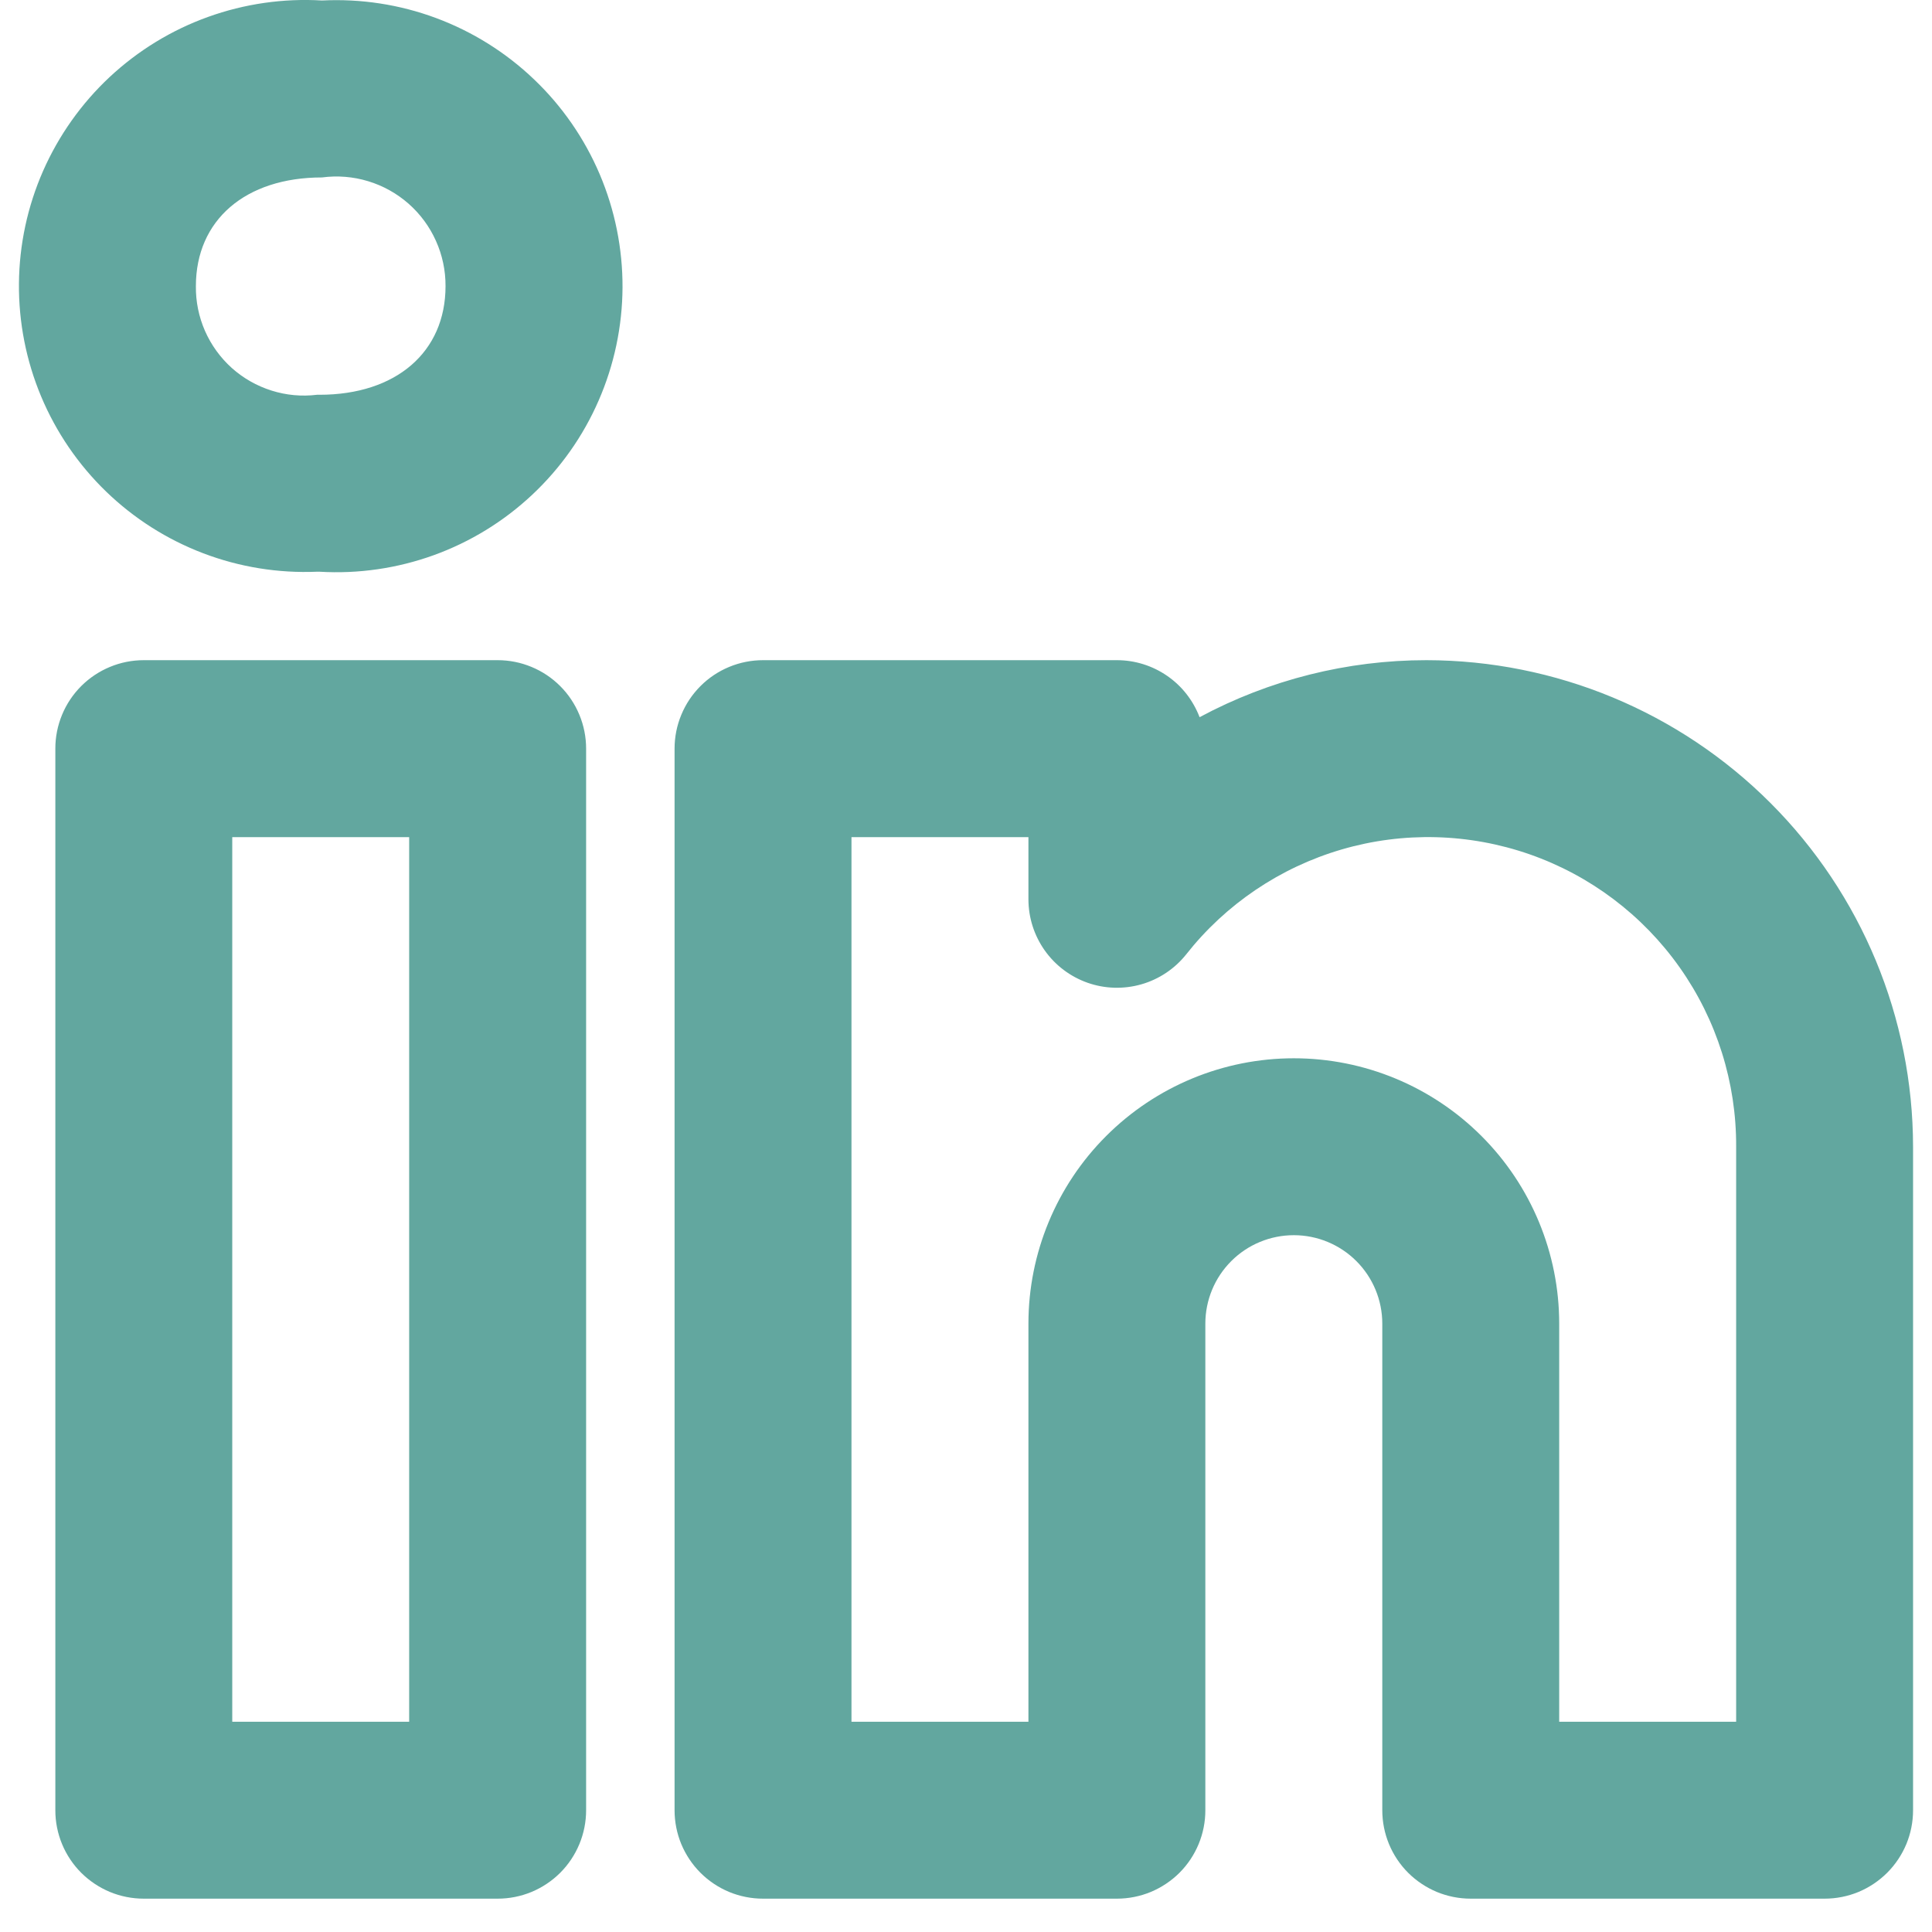
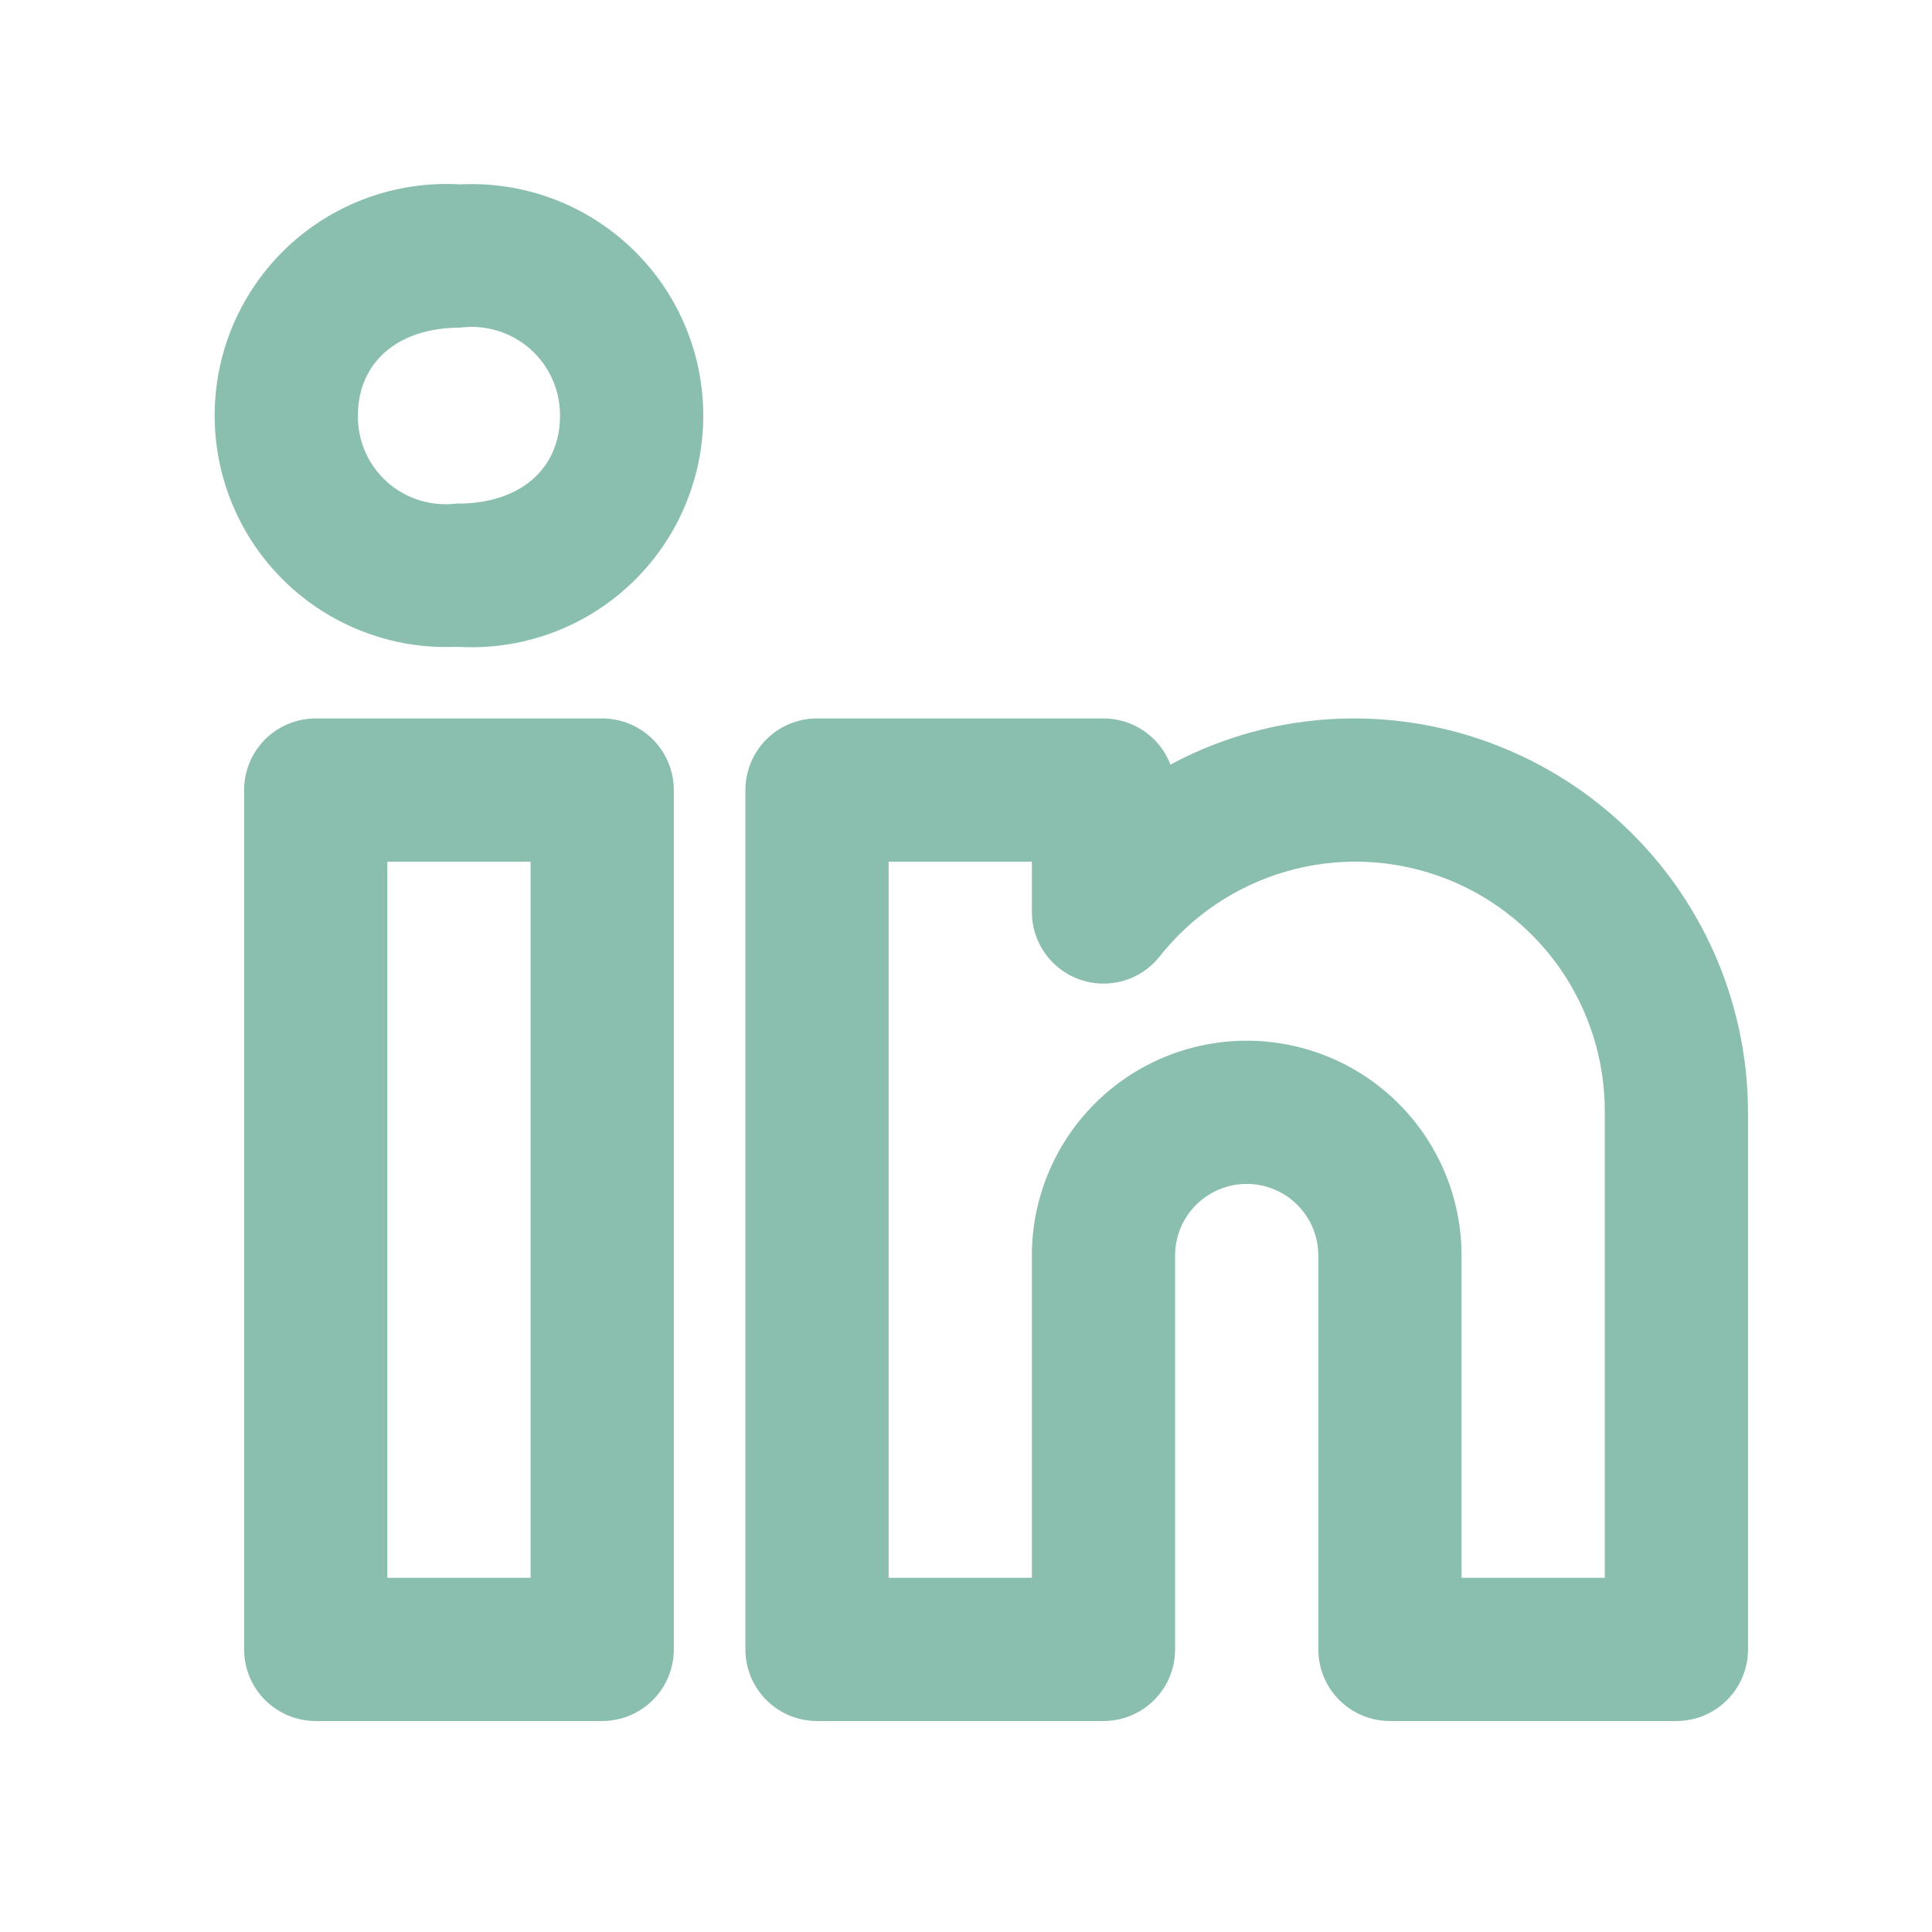
- <svg xmlns="http://www.w3.org/2000/svg" className="cursor-pointer opacity-90" width="20" height="20" viewBox="0 0 50 51" fill="none">
-   <path d="M37.156 17.427C35.066 17.426 33.008 17.943 31.166 18.932C30.997 18.49 30.699 18.108 30.309 17.84C29.919 17.571 29.457 17.427 28.983 17.427H19.642C19.336 17.427 19.032 17.487 18.748 17.605C18.465 17.722 18.207 17.894 17.991 18.111C17.774 18.328 17.602 18.585 17.485 18.869C17.367 19.152 17.307 19.456 17.307 19.762V47.785C17.307 48.092 17.367 48.395 17.484 48.679C17.602 48.962 17.774 49.22 17.991 49.437C18.207 49.653 18.465 49.825 18.748 49.943C19.032 50.06 19.335 50.12 19.642 50.12H28.983C29.29 50.12 29.594 50.06 29.877 49.943C30.16 49.825 30.418 49.653 30.635 49.437C30.852 49.22 31.024 48.962 31.141 48.679C31.258 48.395 31.319 48.092 31.318 47.785V34.941C31.318 34.322 31.564 33.728 32.002 33.29C32.44 32.852 33.034 32.606 33.654 32.606C34.273 32.606 34.867 32.852 35.305 33.29C35.743 33.728 35.989 34.322 35.989 34.941V47.785C35.989 48.092 36.049 48.395 36.166 48.679C36.283 48.962 36.455 49.22 36.672 49.437C36.889 49.653 37.147 49.825 37.43 49.943C37.714 50.06 38.017 50.12 38.324 50.12H47.665C47.971 50.12 48.275 50.06 48.559 49.943C48.842 49.825 49.099 49.653 49.316 49.437C49.533 49.22 49.705 48.962 49.823 48.679C49.94 48.395 50 48.092 50 47.785V30.271C49.996 26.866 48.641 23.601 46.233 21.194C43.826 18.786 40.561 17.431 37.156 17.427ZM45.33 45.45H40.659V34.941C40.659 33.083 39.921 31.301 38.607 29.988C37.293 28.674 35.511 27.936 33.654 27.936C31.796 27.936 30.014 28.674 28.7 29.988C27.386 31.301 26.648 33.083 26.648 34.941V45.45H21.977V22.098H26.648V23.739C26.648 24.223 26.799 24.695 27.079 25.09C27.359 25.485 27.754 25.782 28.211 25.943C28.667 26.103 29.162 26.117 29.628 25.984C30.093 25.851 30.505 25.577 30.808 25.199C31.855 23.868 33.293 22.898 34.919 22.423C36.545 21.948 38.279 21.994 39.879 22.552C41.478 23.111 42.863 24.155 43.84 25.539C44.817 26.922 45.338 28.577 45.33 30.271V45.45ZM12.637 17.427H3.296C2.989 17.427 2.685 17.487 2.402 17.605C2.119 17.722 1.861 17.894 1.644 18.111C1.427 18.328 1.255 18.585 1.138 18.869C1.021 19.152 0.96 19.456 0.961 19.762V47.785C0.96 48.092 1.021 48.395 1.138 48.679C1.255 48.962 1.427 49.22 1.644 49.437C1.861 49.653 2.119 49.825 2.402 49.943C2.685 50.06 2.989 50.12 3.296 50.12H12.637C12.943 50.12 13.247 50.06 13.53 49.943C13.814 49.825 14.071 49.653 14.288 49.437C14.505 49.22 14.677 48.962 14.794 48.679C14.912 48.395 14.972 48.092 14.972 47.785V19.762C14.972 19.456 14.912 19.152 14.794 18.869C14.677 18.585 14.505 18.328 14.288 18.111C14.071 17.894 13.814 17.722 13.53 17.605C13.247 17.487 12.943 17.427 12.637 17.427ZM10.301 45.45H5.631V22.098H10.301V45.45ZM8 0.013C6.978 -0.048 5.955 0.1 4.991 0.447C4.028 0.793 3.146 1.333 2.397 2.031C1.649 2.73 1.051 3.574 0.638 4.511C0.226 5.448 0.009 6.459 0 7.483C-0.009 8.507 0.191 9.522 0.586 10.466C0.982 11.41 1.565 12.264 2.301 12.976C3.037 13.688 3.91 14.242 4.867 14.606C5.824 14.97 6.845 15.135 7.868 15.092H7.934C8.959 15.153 9.985 15.004 10.951 14.655C11.916 14.306 12.8 13.763 13.548 13.061C14.297 12.359 14.895 11.511 15.304 10.57C15.714 9.629 15.928 8.614 15.933 7.588C15.937 6.561 15.732 5.545 15.331 4.6C14.929 3.655 14.339 2.802 13.596 2.094C12.854 1.385 11.975 0.835 11.013 0.477C10.051 0.119 9.026 -0.038 8 0.013ZM7.934 10.421H7.868C7.464 10.471 7.055 10.433 6.667 10.31C6.279 10.188 5.921 9.984 5.618 9.713C5.316 9.441 5.075 9.108 4.911 8.735C4.748 8.363 4.666 7.96 4.671 7.553C4.671 5.81 5.978 4.684 8 4.684C8.408 4.63 8.823 4.663 9.217 4.783C9.611 4.902 9.975 5.105 10.284 5.376C10.593 5.648 10.84 5.983 11.008 6.359C11.177 6.734 11.263 7.141 11.261 7.553C11.261 9.295 9.955 10.421 7.934 10.421Z" fill="#62A79F" />
+ <svg xmlns="http://www.w3.org/2000/svg" width="63" height="63" viewBox="0 0 63 63" fill="none">
+   <path d="M44.156 23.427C42.066 23.426 40.008 23.943 38.166 24.932C37.997 24.49 37.699 24.108 37.309 23.84C36.919 23.571 36.457 23.427 35.983 23.427H26.642C26.336 23.427 26.032 23.487 25.748 23.605C25.465 23.722 25.207 23.894 24.991 24.111C24.774 24.328 24.602 24.585 24.485 24.869C24.367 25.152 24.307 25.456 24.307 25.762V53.785C24.307 54.092 24.367 54.395 24.484 54.679C24.602 54.962 24.774 55.22 24.991 55.437C25.207 55.653 25.465 55.825 25.748 55.943C26.032 56.06 26.335 56.12 26.642 56.12H35.983C36.29 56.12 36.594 56.06 36.877 55.943C37.16 55.825 37.418 55.653 37.635 55.437C37.852 55.22 38.024 54.962 38.141 54.679C38.258 54.395 38.319 54.092 38.318 53.785V40.941C38.318 40.322 38.564 39.728 39.002 39.29C39.44 38.852 40.034 38.606 40.654 38.606C41.273 38.606 41.867 38.852 42.305 39.29C42.743 39.728 42.989 40.322 42.989 40.941V53.785C42.989 54.092 43.049 54.395 43.166 54.679C43.283 54.962 43.455 55.22 43.672 55.437C43.889 55.653 44.147 55.825 44.43 55.943C44.714 56.06 45.017 56.12 45.324 56.12H54.665C54.971 56.12 55.275 56.06 55.559 55.943C55.842 55.825 56.099 55.653 56.316 55.437C56.533 55.22 56.705 54.962 56.823 54.679C56.94 54.395 57 54.092 57 53.785V36.271C56.996 32.866 55.641 29.601 53.233 27.194C50.826 24.786 47.561 23.431 44.156 23.427ZM52.33 51.45H47.659V40.941C47.659 39.083 46.921 37.301 45.607 35.987C44.293 34.674 42.511 33.936 40.654 33.936C38.795 33.936 37.014 34.674 35.7 35.987C34.386 37.301 33.648 39.083 33.648 40.941V51.45H28.977V28.098H33.648V29.739C33.648 30.223 33.799 30.695 34.079 31.09C34.359 31.485 34.754 31.782 35.211 31.943C35.667 32.103 36.162 32.117 36.627 31.984C37.093 31.851 37.505 31.577 37.807 31.199C38.855 29.868 40.293 28.898 41.919 28.423C43.545 27.948 45.279 27.994 46.879 28.552C48.478 29.111 49.863 30.155 50.84 31.539C51.817 32.922 52.338 34.577 52.33 36.271V51.45ZM19.637 23.427H10.296C9.989 23.427 9.685 23.487 9.402 23.605C9.119 23.722 8.861 23.894 8.644 24.111C8.427 24.328 8.255 24.585 8.138 24.869C8.021 25.152 7.96 25.456 7.961 25.762V53.785C7.96 54.092 8.021 54.395 8.138 54.679C8.255 54.962 8.427 55.22 8.644 55.437C8.861 55.653 9.119 55.825 9.402 55.943C9.685 56.06 9.989 56.12 10.296 56.12H19.637C19.943 56.12 20.247 56.06 20.53 55.943C20.814 55.825 21.071 55.653 21.288 55.437C21.505 55.22 21.677 54.962 21.794 54.679C21.912 54.395 21.972 54.092 21.972 53.785V25.762C21.972 25.456 21.912 25.152 21.794 24.869C21.677 24.585 21.505 24.328 21.288 24.111C21.071 23.894 20.814 23.722 20.53 23.605C20.247 23.487 19.943 23.427 19.637 23.427ZM17.301 51.45H12.631V28.098H17.301V51.45ZM15 6.013C13.978 5.952 12.955 6.1 11.992 6.447C11.028 6.793 10.146 7.333 9.397 8.031C8.649 8.73 8.051 9.574 7.638 10.511C7.226 11.448 7.009 12.459 7 13.483C6.991 14.507 7.191 15.522 7.586 16.466C7.982 17.41 8.565 18.264 9.301 18.976C10.037 19.688 10.91 20.242 11.867 20.606C12.824 20.97 13.845 21.135 14.868 21.092H14.934C15.959 21.153 16.985 21.004 17.951 20.655C18.916 20.306 19.8 19.763 20.548 19.061C21.297 18.359 21.895 17.511 22.304 16.57C22.714 15.629 22.928 14.614 22.933 13.588C22.937 12.561 22.732 11.545 22.331 10.6C21.929 9.655 21.339 8.802 20.596 8.094C19.854 7.385 18.975 6.835 18.013 6.477C17.051 6.119 16.026 5.962 15 6.013ZM14.934 16.422H14.868C14.464 16.471 14.055 16.433 13.667 16.31C13.279 16.188 12.921 15.984 12.618 15.713C12.316 15.441 12.075 15.108 11.911 14.735C11.748 14.363 11.666 13.96 11.671 13.553C11.671 11.81 12.978 10.684 15 10.684C15.408 10.63 15.823 10.663 16.217 10.783C16.611 10.902 16.975 11.105 17.284 11.376C17.593 11.648 17.84 11.983 18.009 12.359C18.177 12.734 18.263 13.141 18.262 13.553C18.262 15.295 16.955 16.422 14.934 16.422Z" fill="#8ABEAE" />
</svg>
